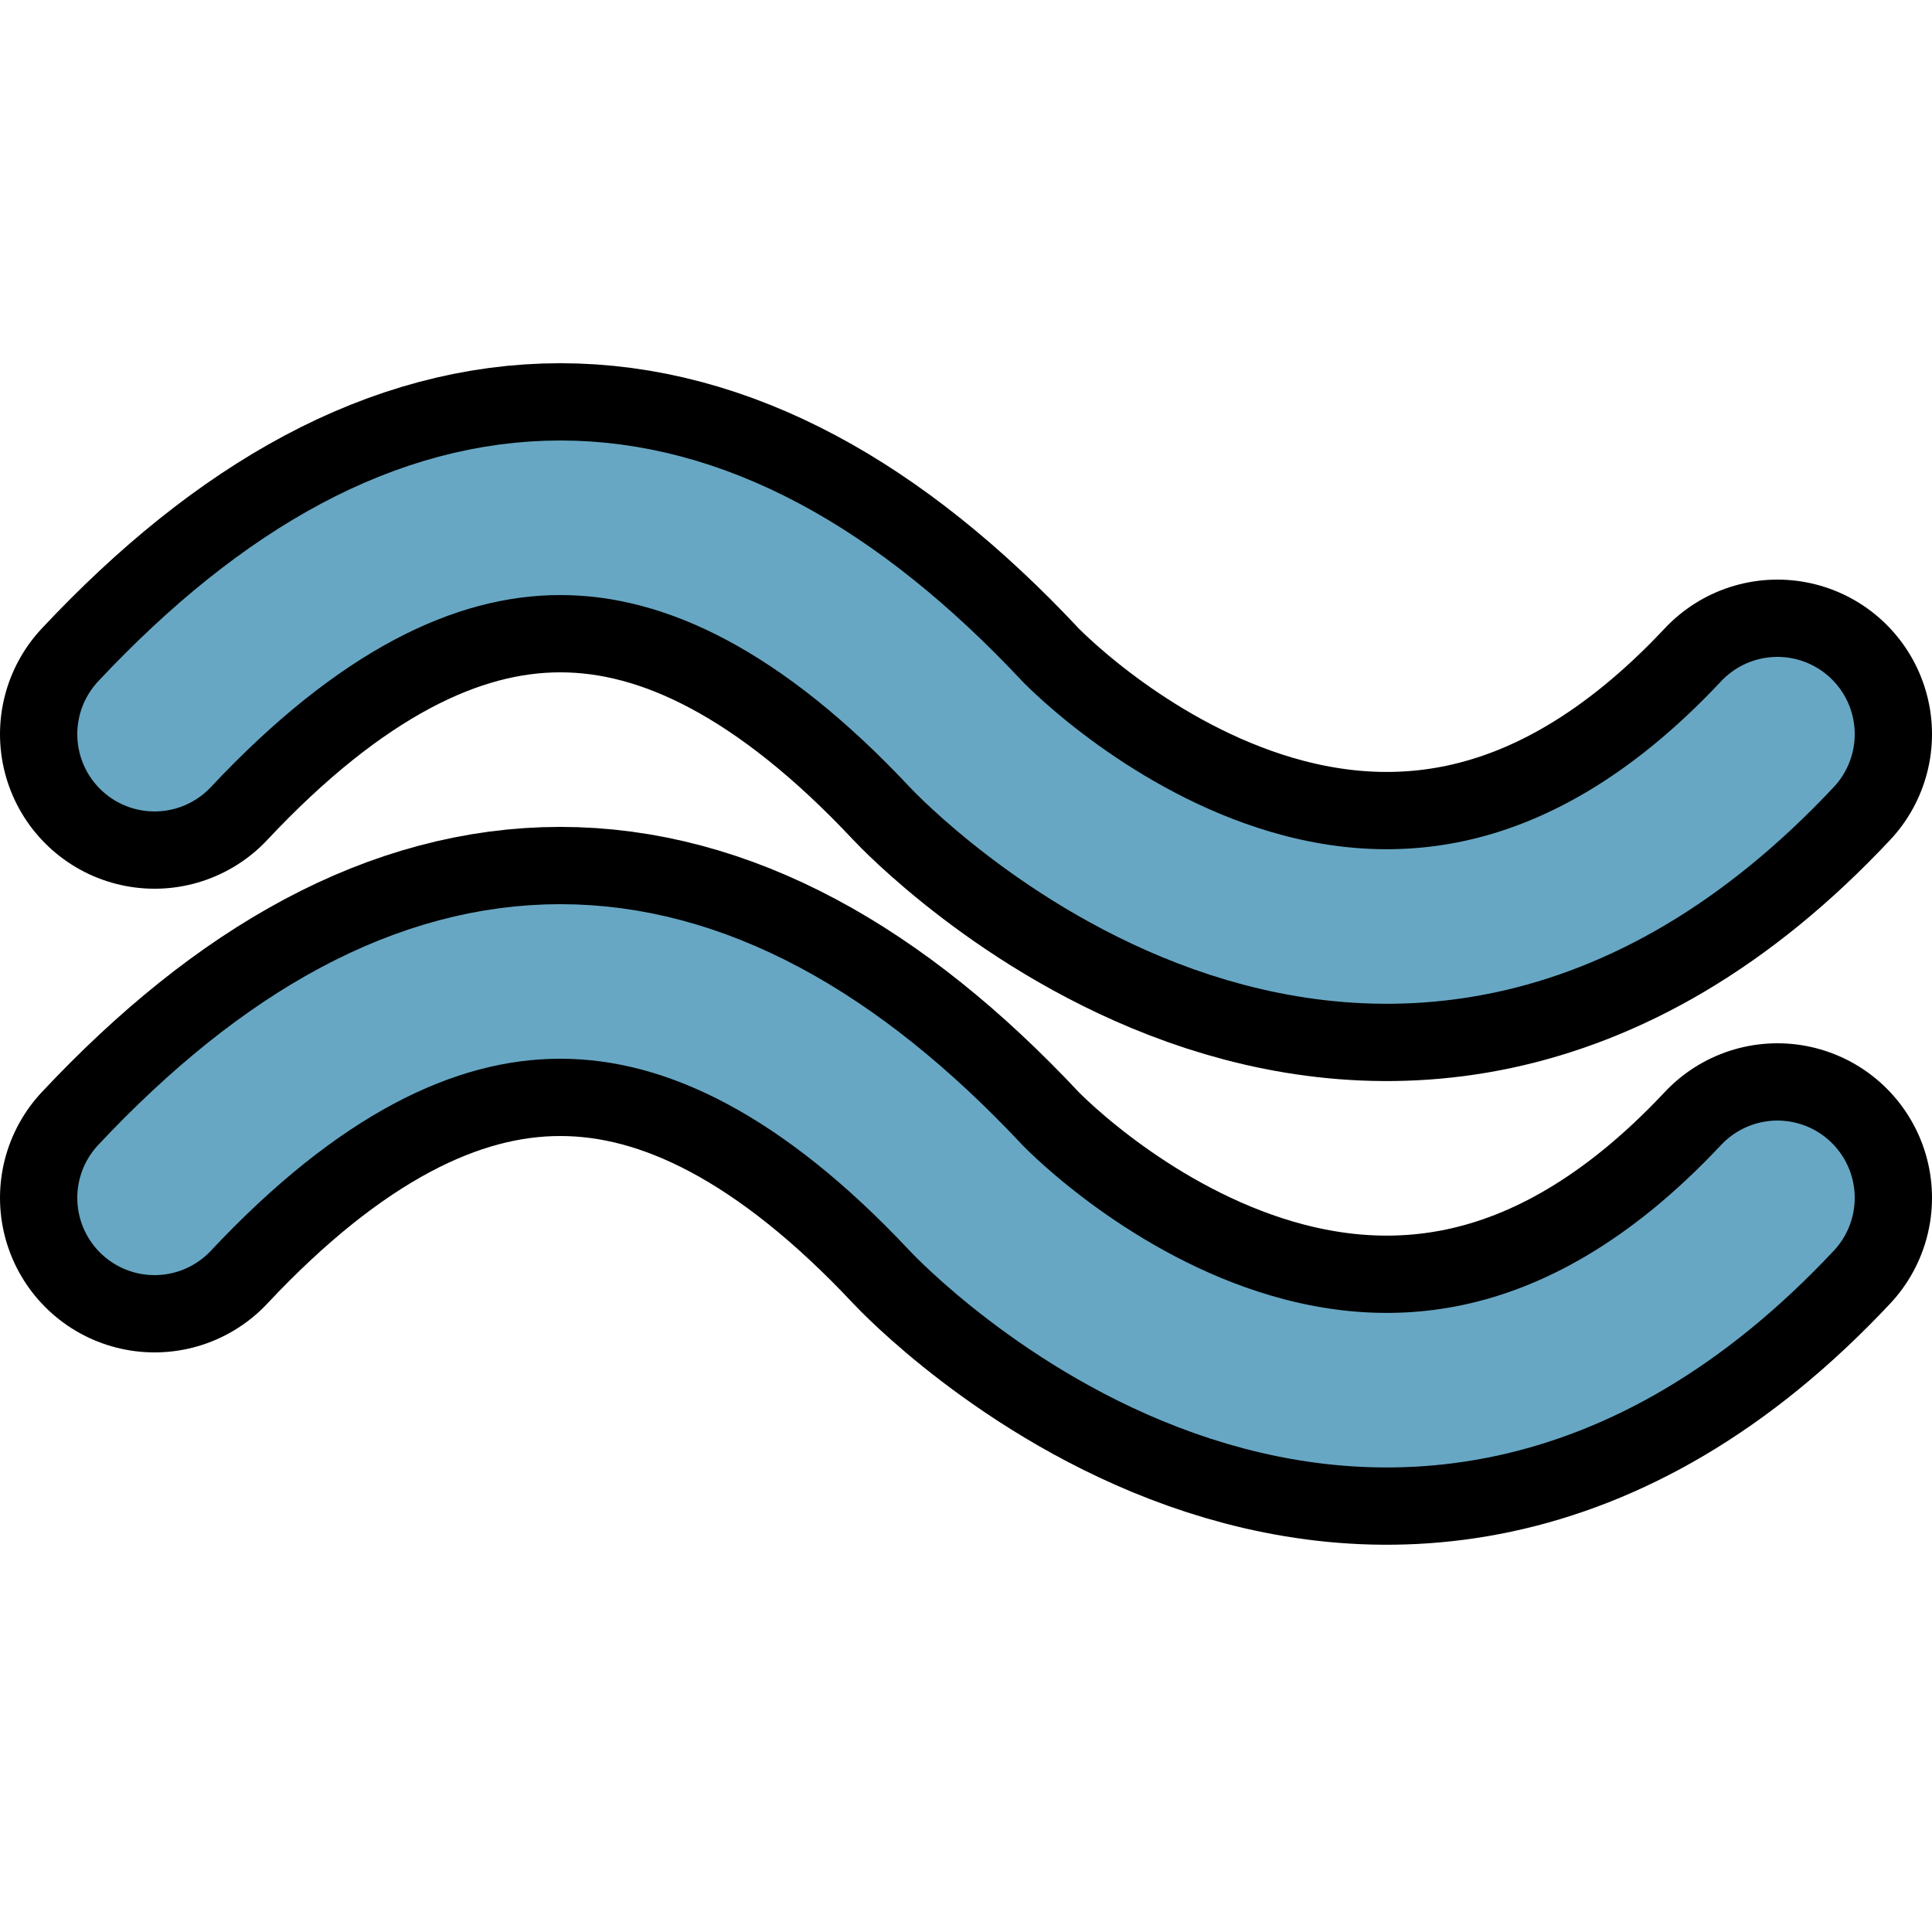
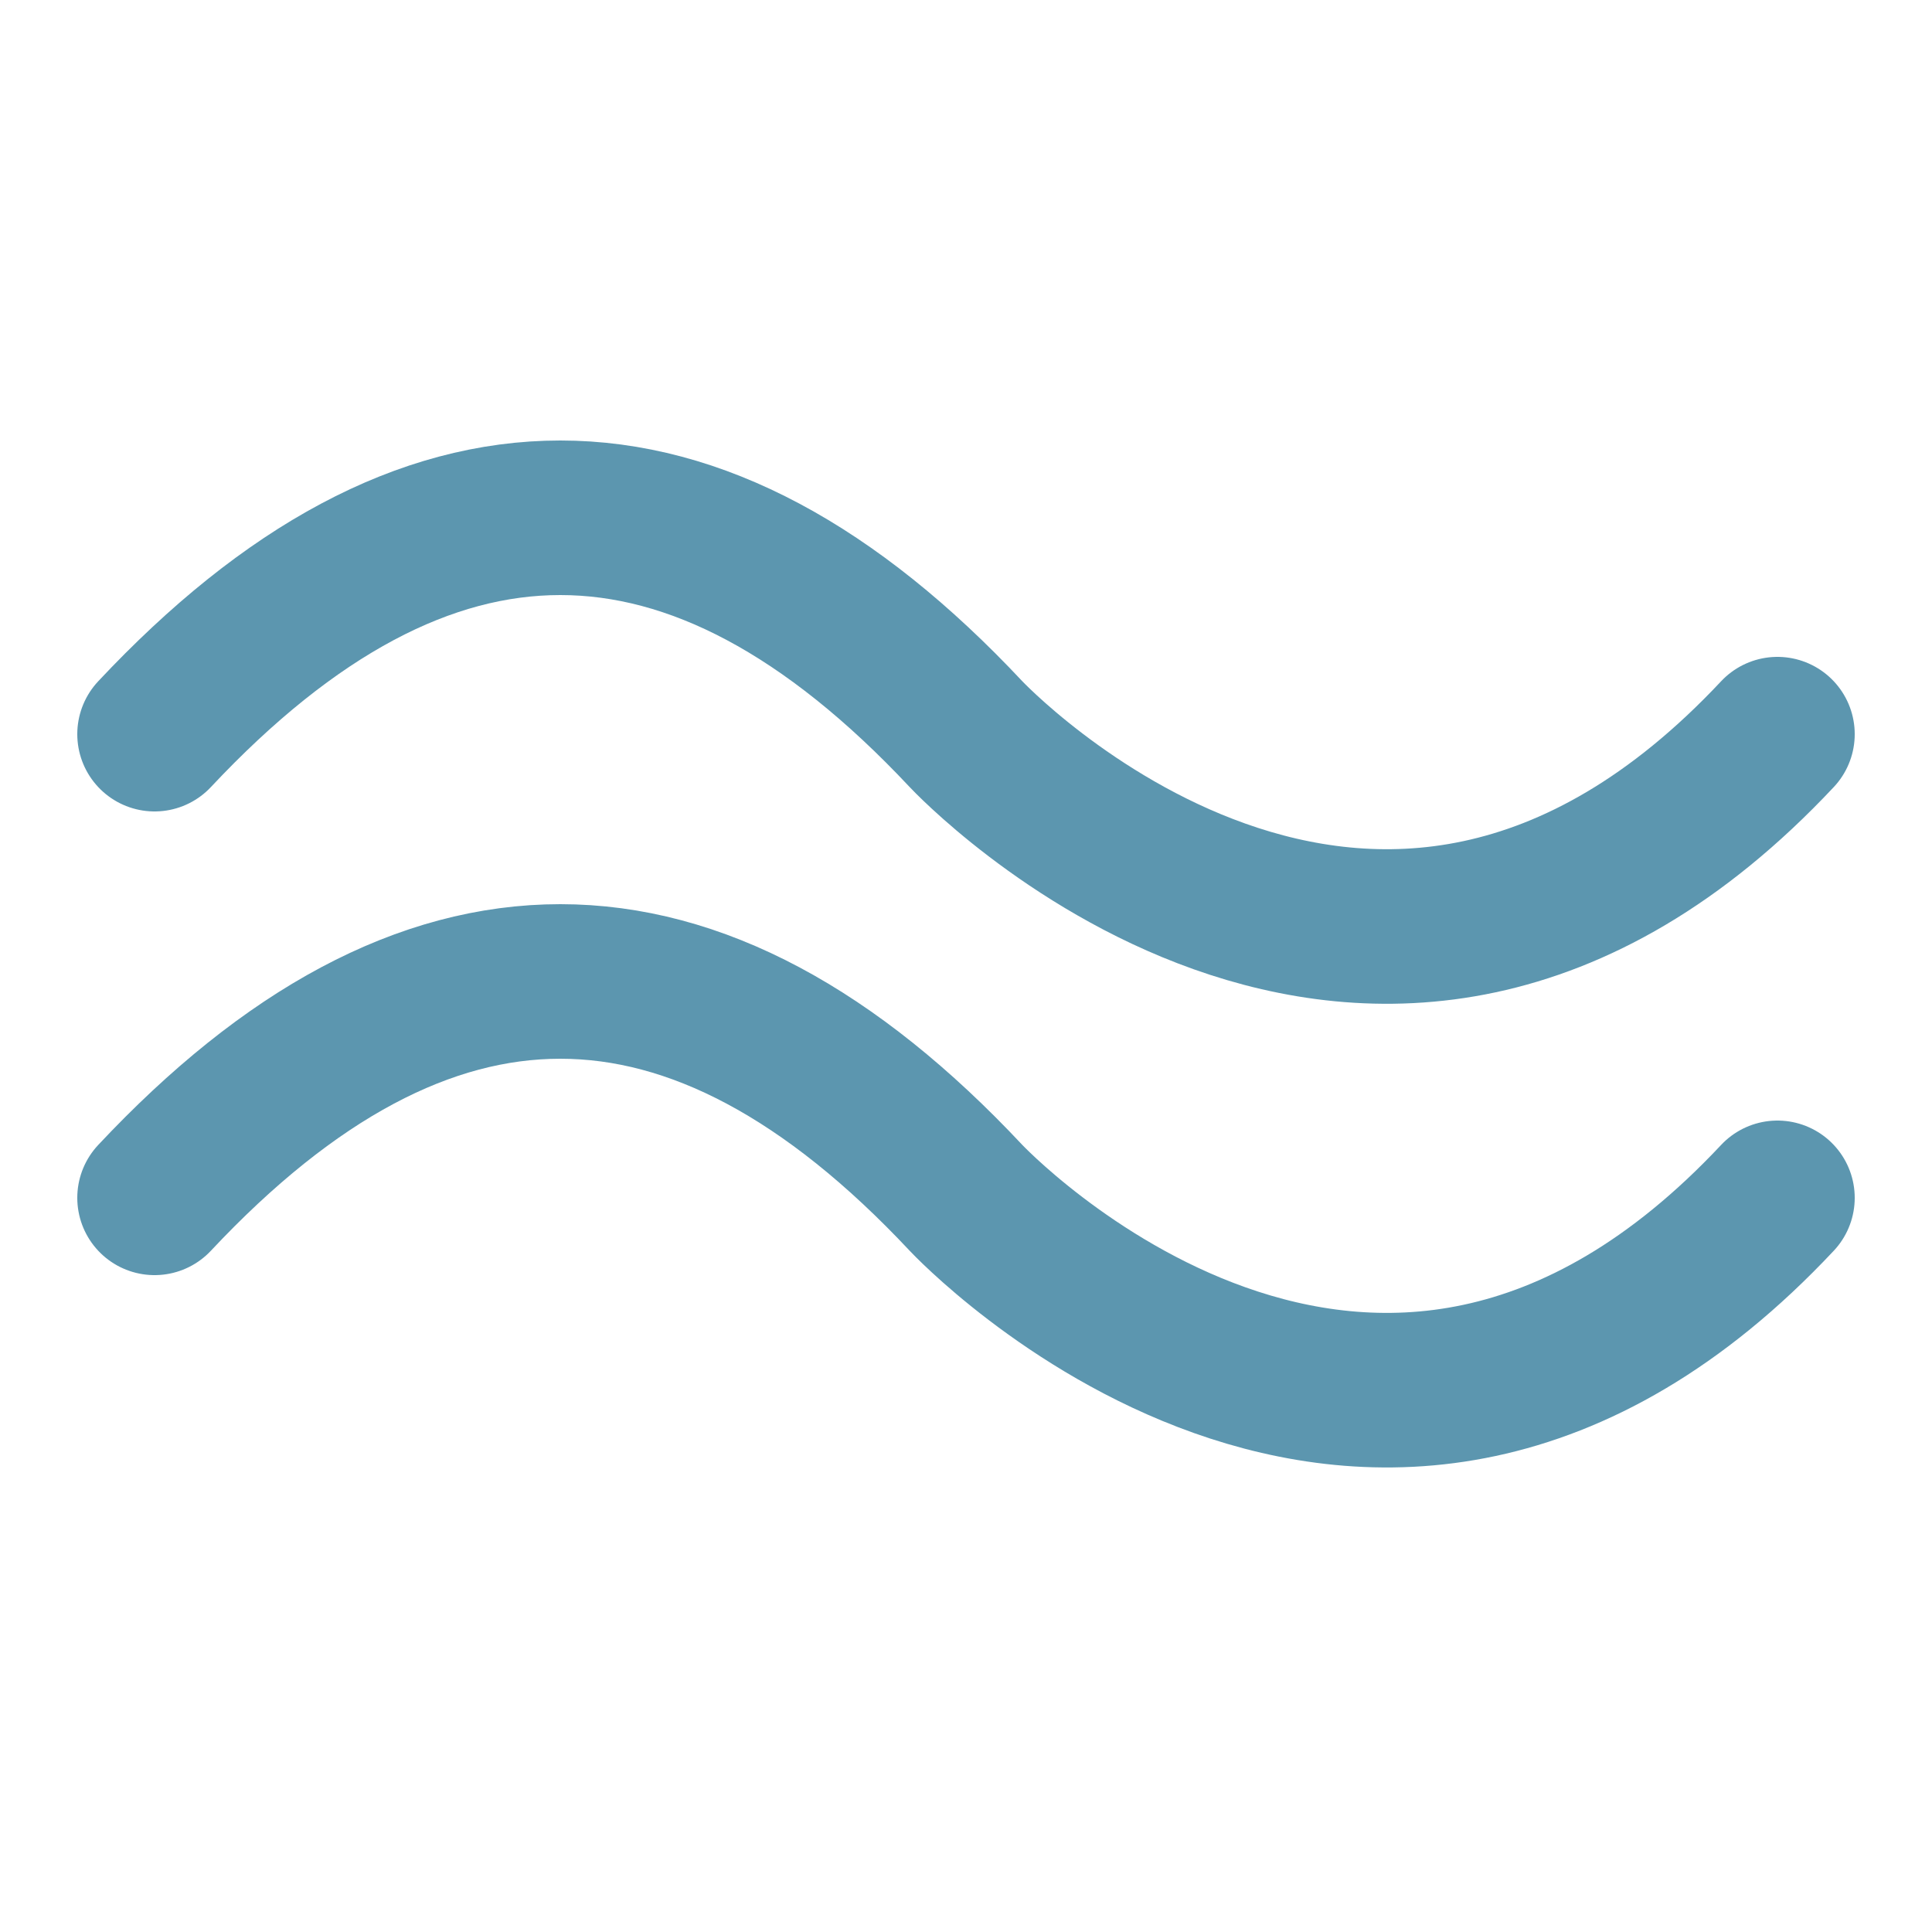
<svg xmlns="http://www.w3.org/2000/svg" width="48" height="48" viewBox="-12.5 -12.5 25 25">
-   <path class="color-stroke-black" fill="none" stroke="#000" stroke-linecap="round" stroke-linejoin="round" stroke-width="4" d="M-10.5-3Q-5.25-8.6 0-3s5.25 5.6 10.5 0m-21 6Q-5.25-2.6 0 3s5.25 5.6 10.5 0" />
-   <path class="color-stroke-main color-stroke-water" fill="none" stroke="#67a7c4" stroke-linecap="round" stroke-linejoin="round" stroke-width="2" d="M-10.5-3Q-5.25-8.6 0-3s5.25 5.6 10.5 0m-21 6Q-5.25-2.6 0 3s5.25 5.6 10.5 0" />
+   <path class="color-stroke-main color-stroke-water" fill="none" stroke="#5c96af" stroke-linecap="round" stroke-linejoin="round" stroke-width="2" d="M-10.5-3Q-5.25-8.6 0-3s5.25 5.6 10.5 0m-21 6Q-5.25-2.6 0 3s5.25 5.6 10.5 0" />
</svg>
